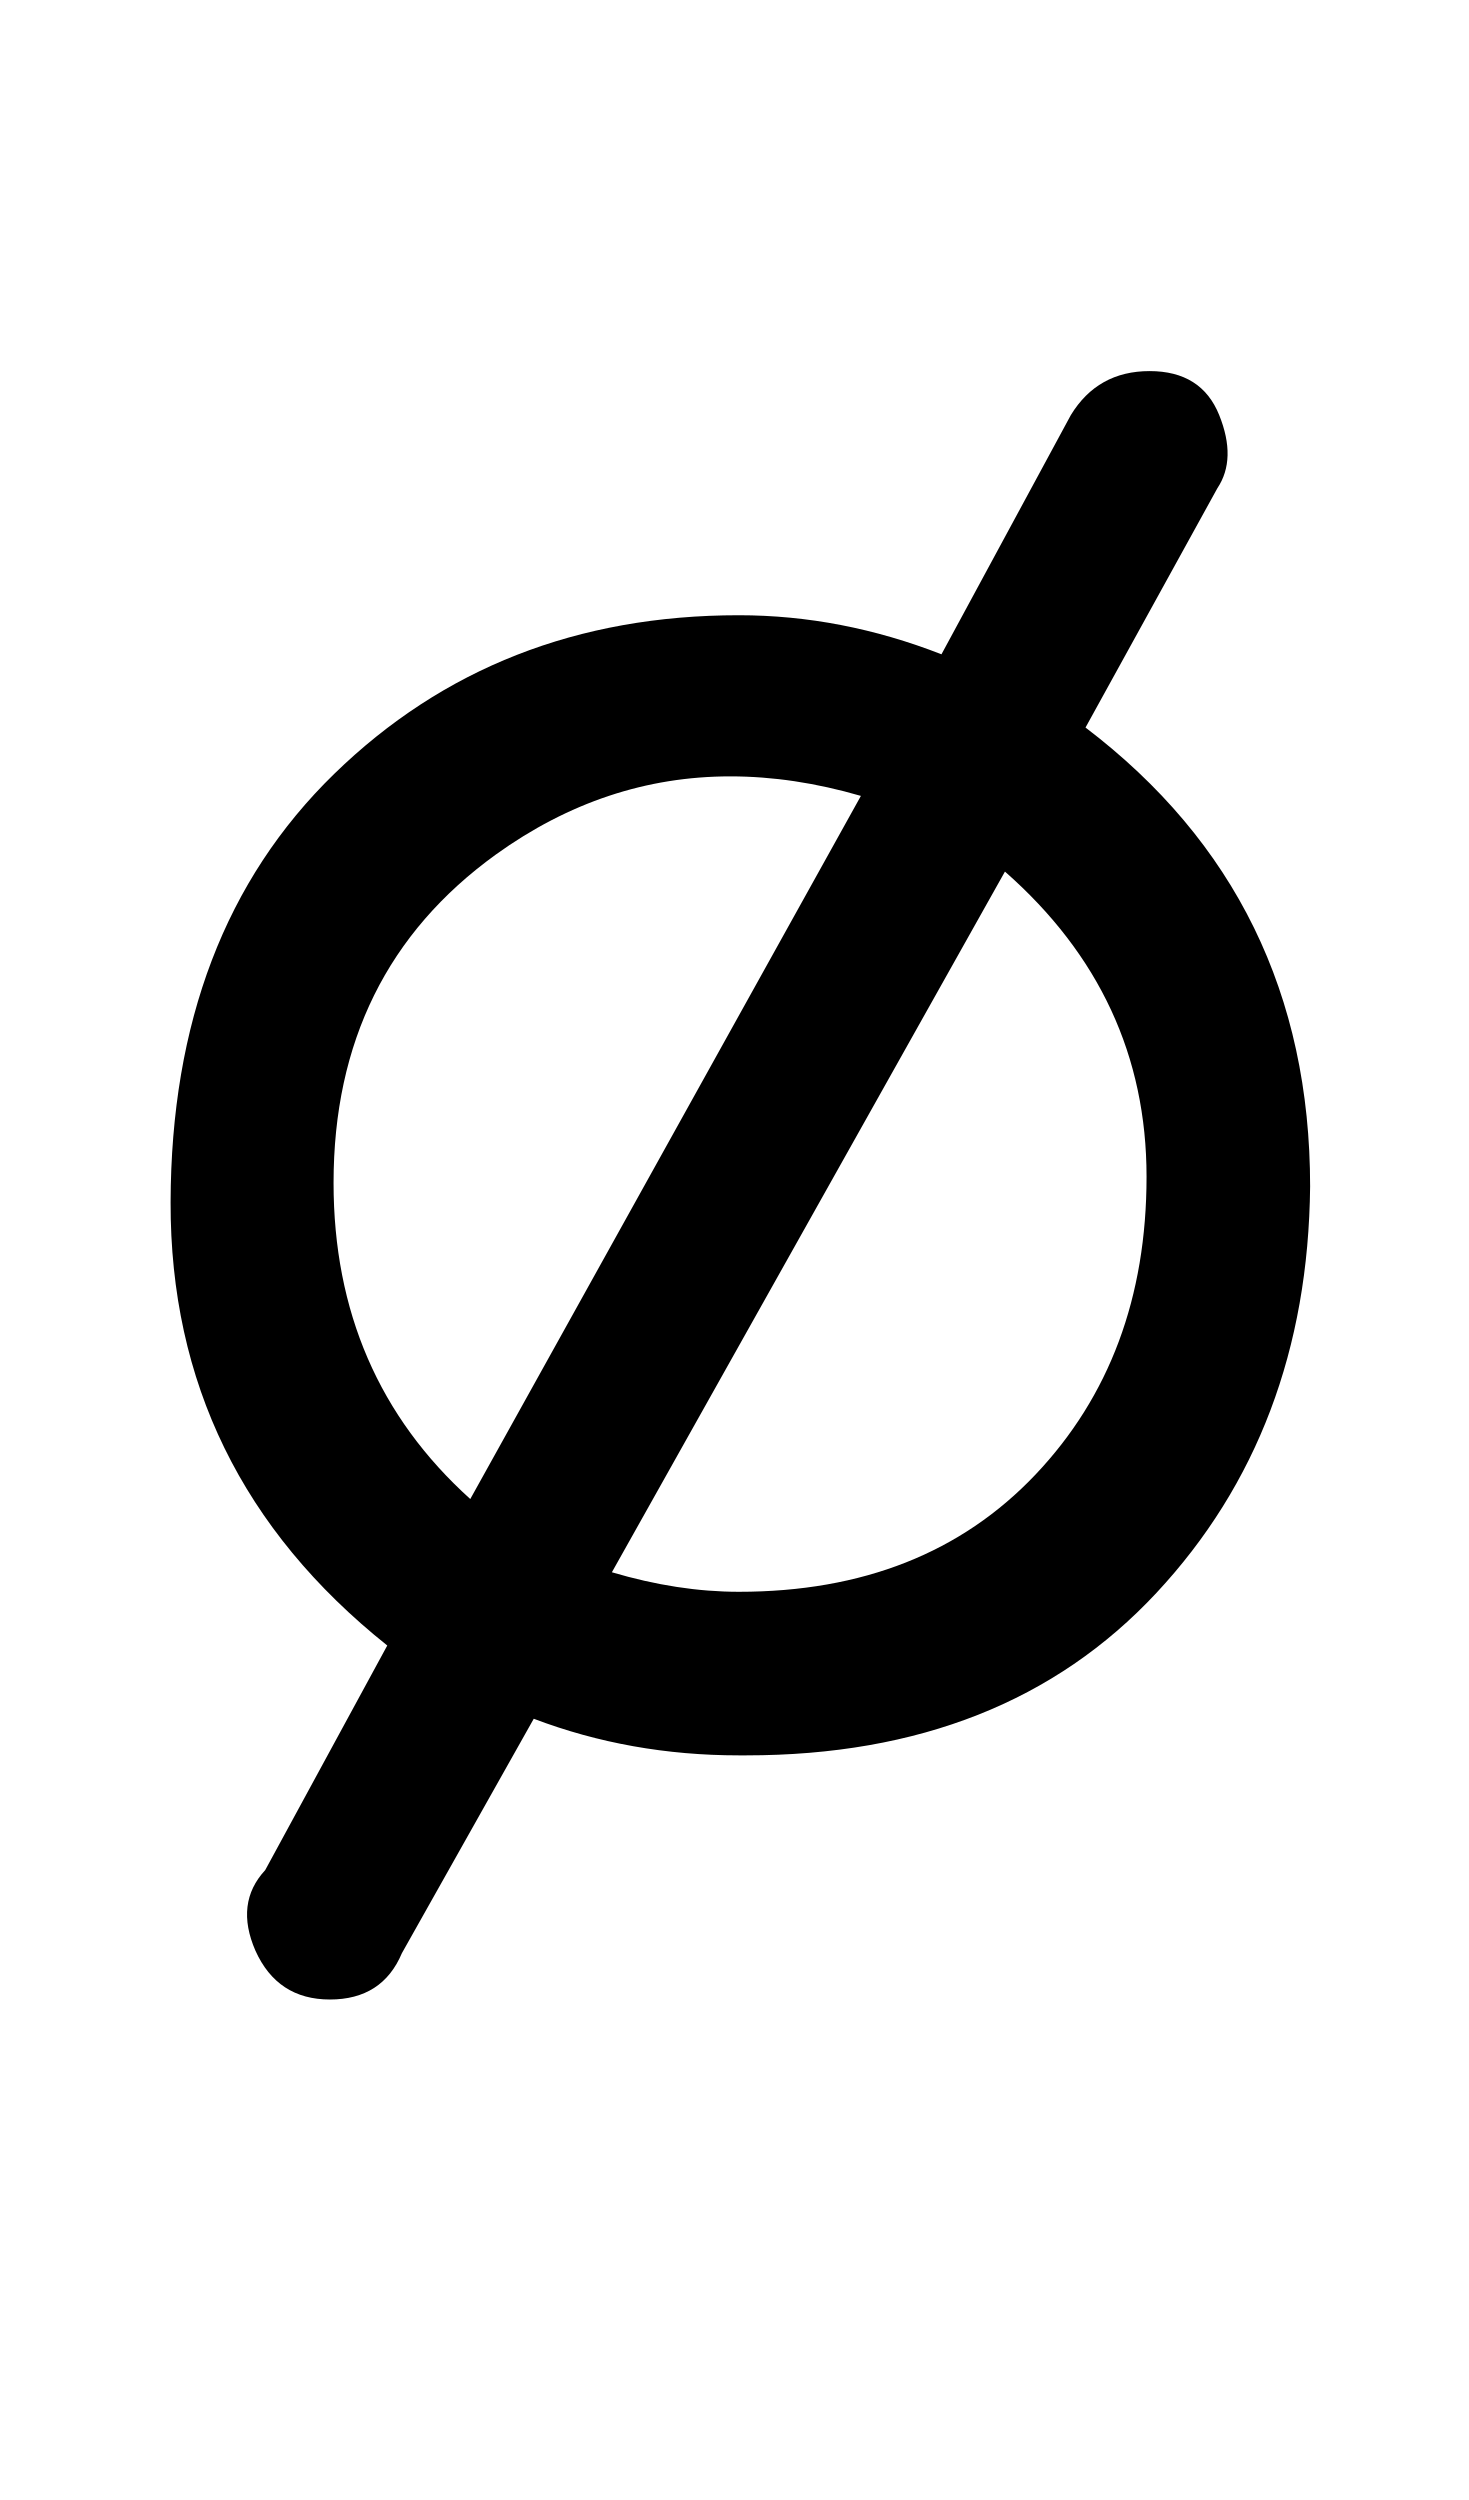
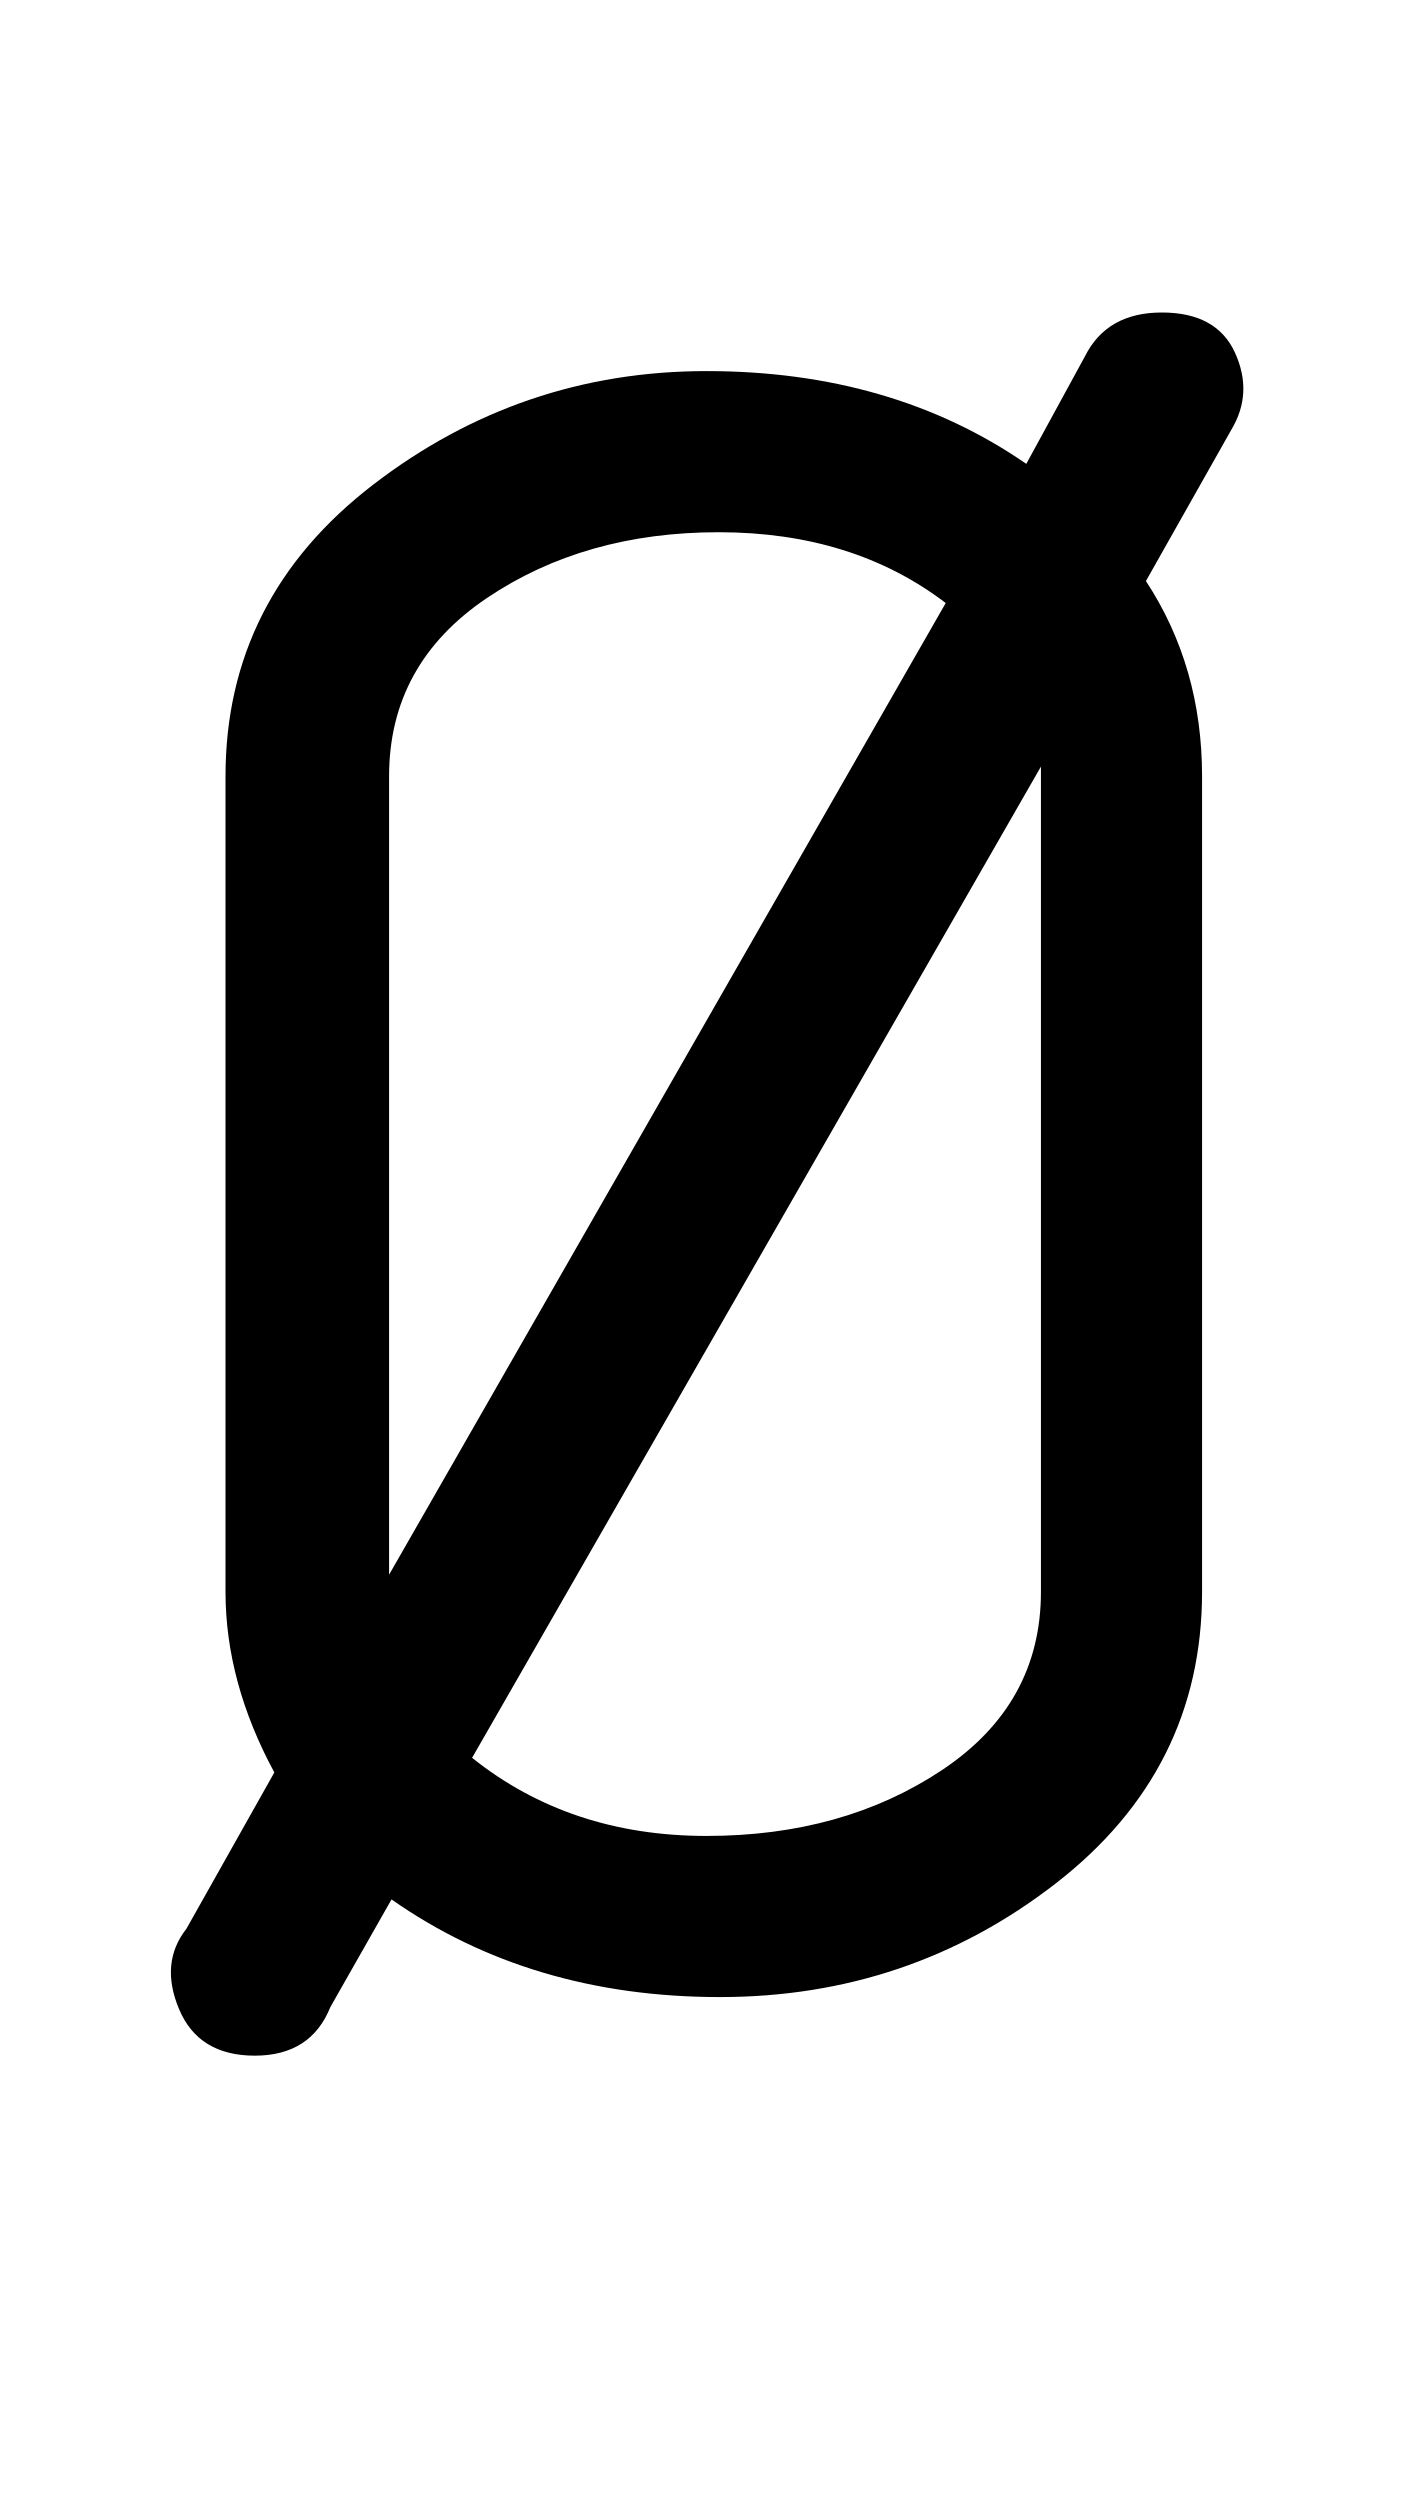
- <svg xmlns="http://www.w3.org/2000/svg" version="1.1" viewBox="-10 0 1203 2048">
-   <path fill="currentColor" d="M879.251 596q184 140 184 376q-2 200 -126 333t-336 133h-6q-89 0 -168 -30l-108 192q-16 38 -59 38t-61 -40q-17 -39 8 -66l100 -184q-178 -142 -177.5 -363t134 -351t331.5 -130q84 0 166 32l106 -196q22 -36 64.5 -36t57 36t-1.5 60zM695.251 652q-55 -16 -107 -16 q-103 0 -192 64q-133 96 -133 269q0 158 112 259zM595.251 1304q152 0 243 -96t91 -244t-116 -250l-322 574q54 16 104 16z" />
+ <svg xmlns="http://www.w3.org/2000/svg" version="1.1" viewBox="-10 0 1148 2048">
+   <path fill="currentColor" d="M998.737 352l-70 124q46 70 46 160v668q0 146 -120 239t-275 93t-269 -80l-50 88q-16 40 -62 40t-62 -38t6 -66l72 -128q-40 -74 -40 -148v-668q0 -146 121 -239t273 -93t262 76l48 -88q18 -36 63 -36t60 33t-3 63zM764.737 494q-76 -58 -186 -58t-190 54t-80 146v654z M842.737 1304v-676l-466 812q80 64 192 64t193 -54t81 -146z" />
</svg>
